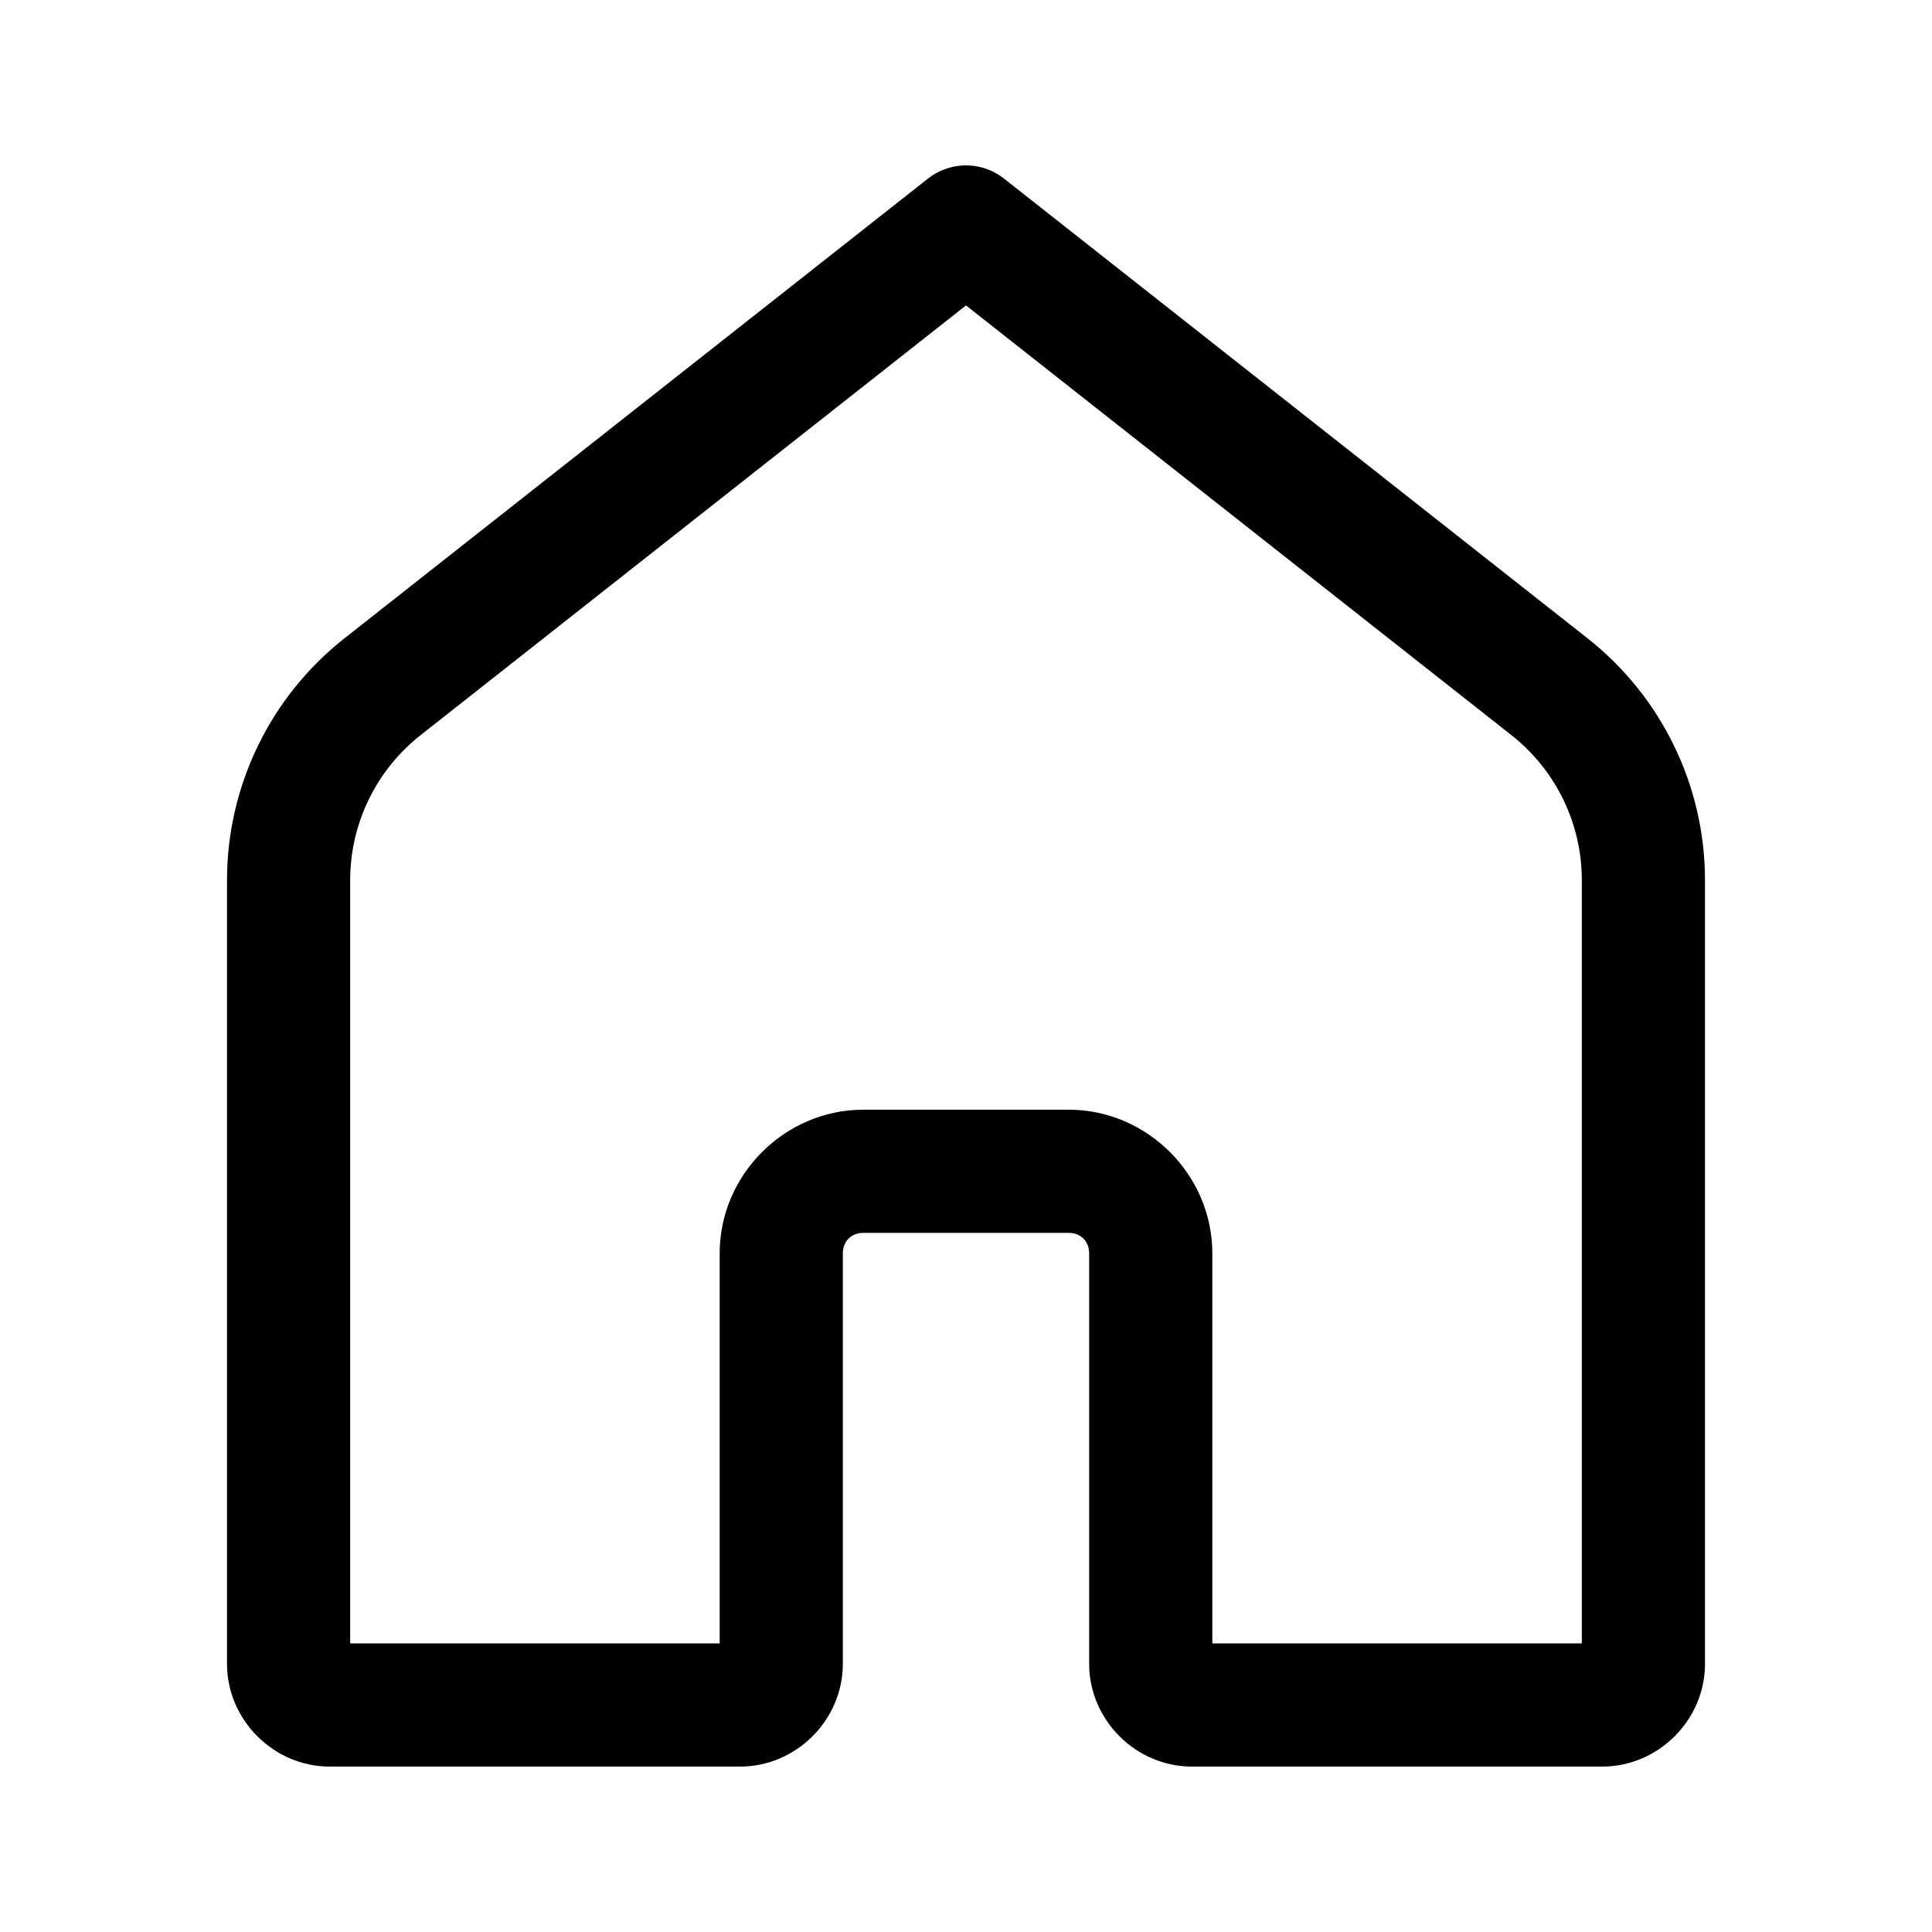
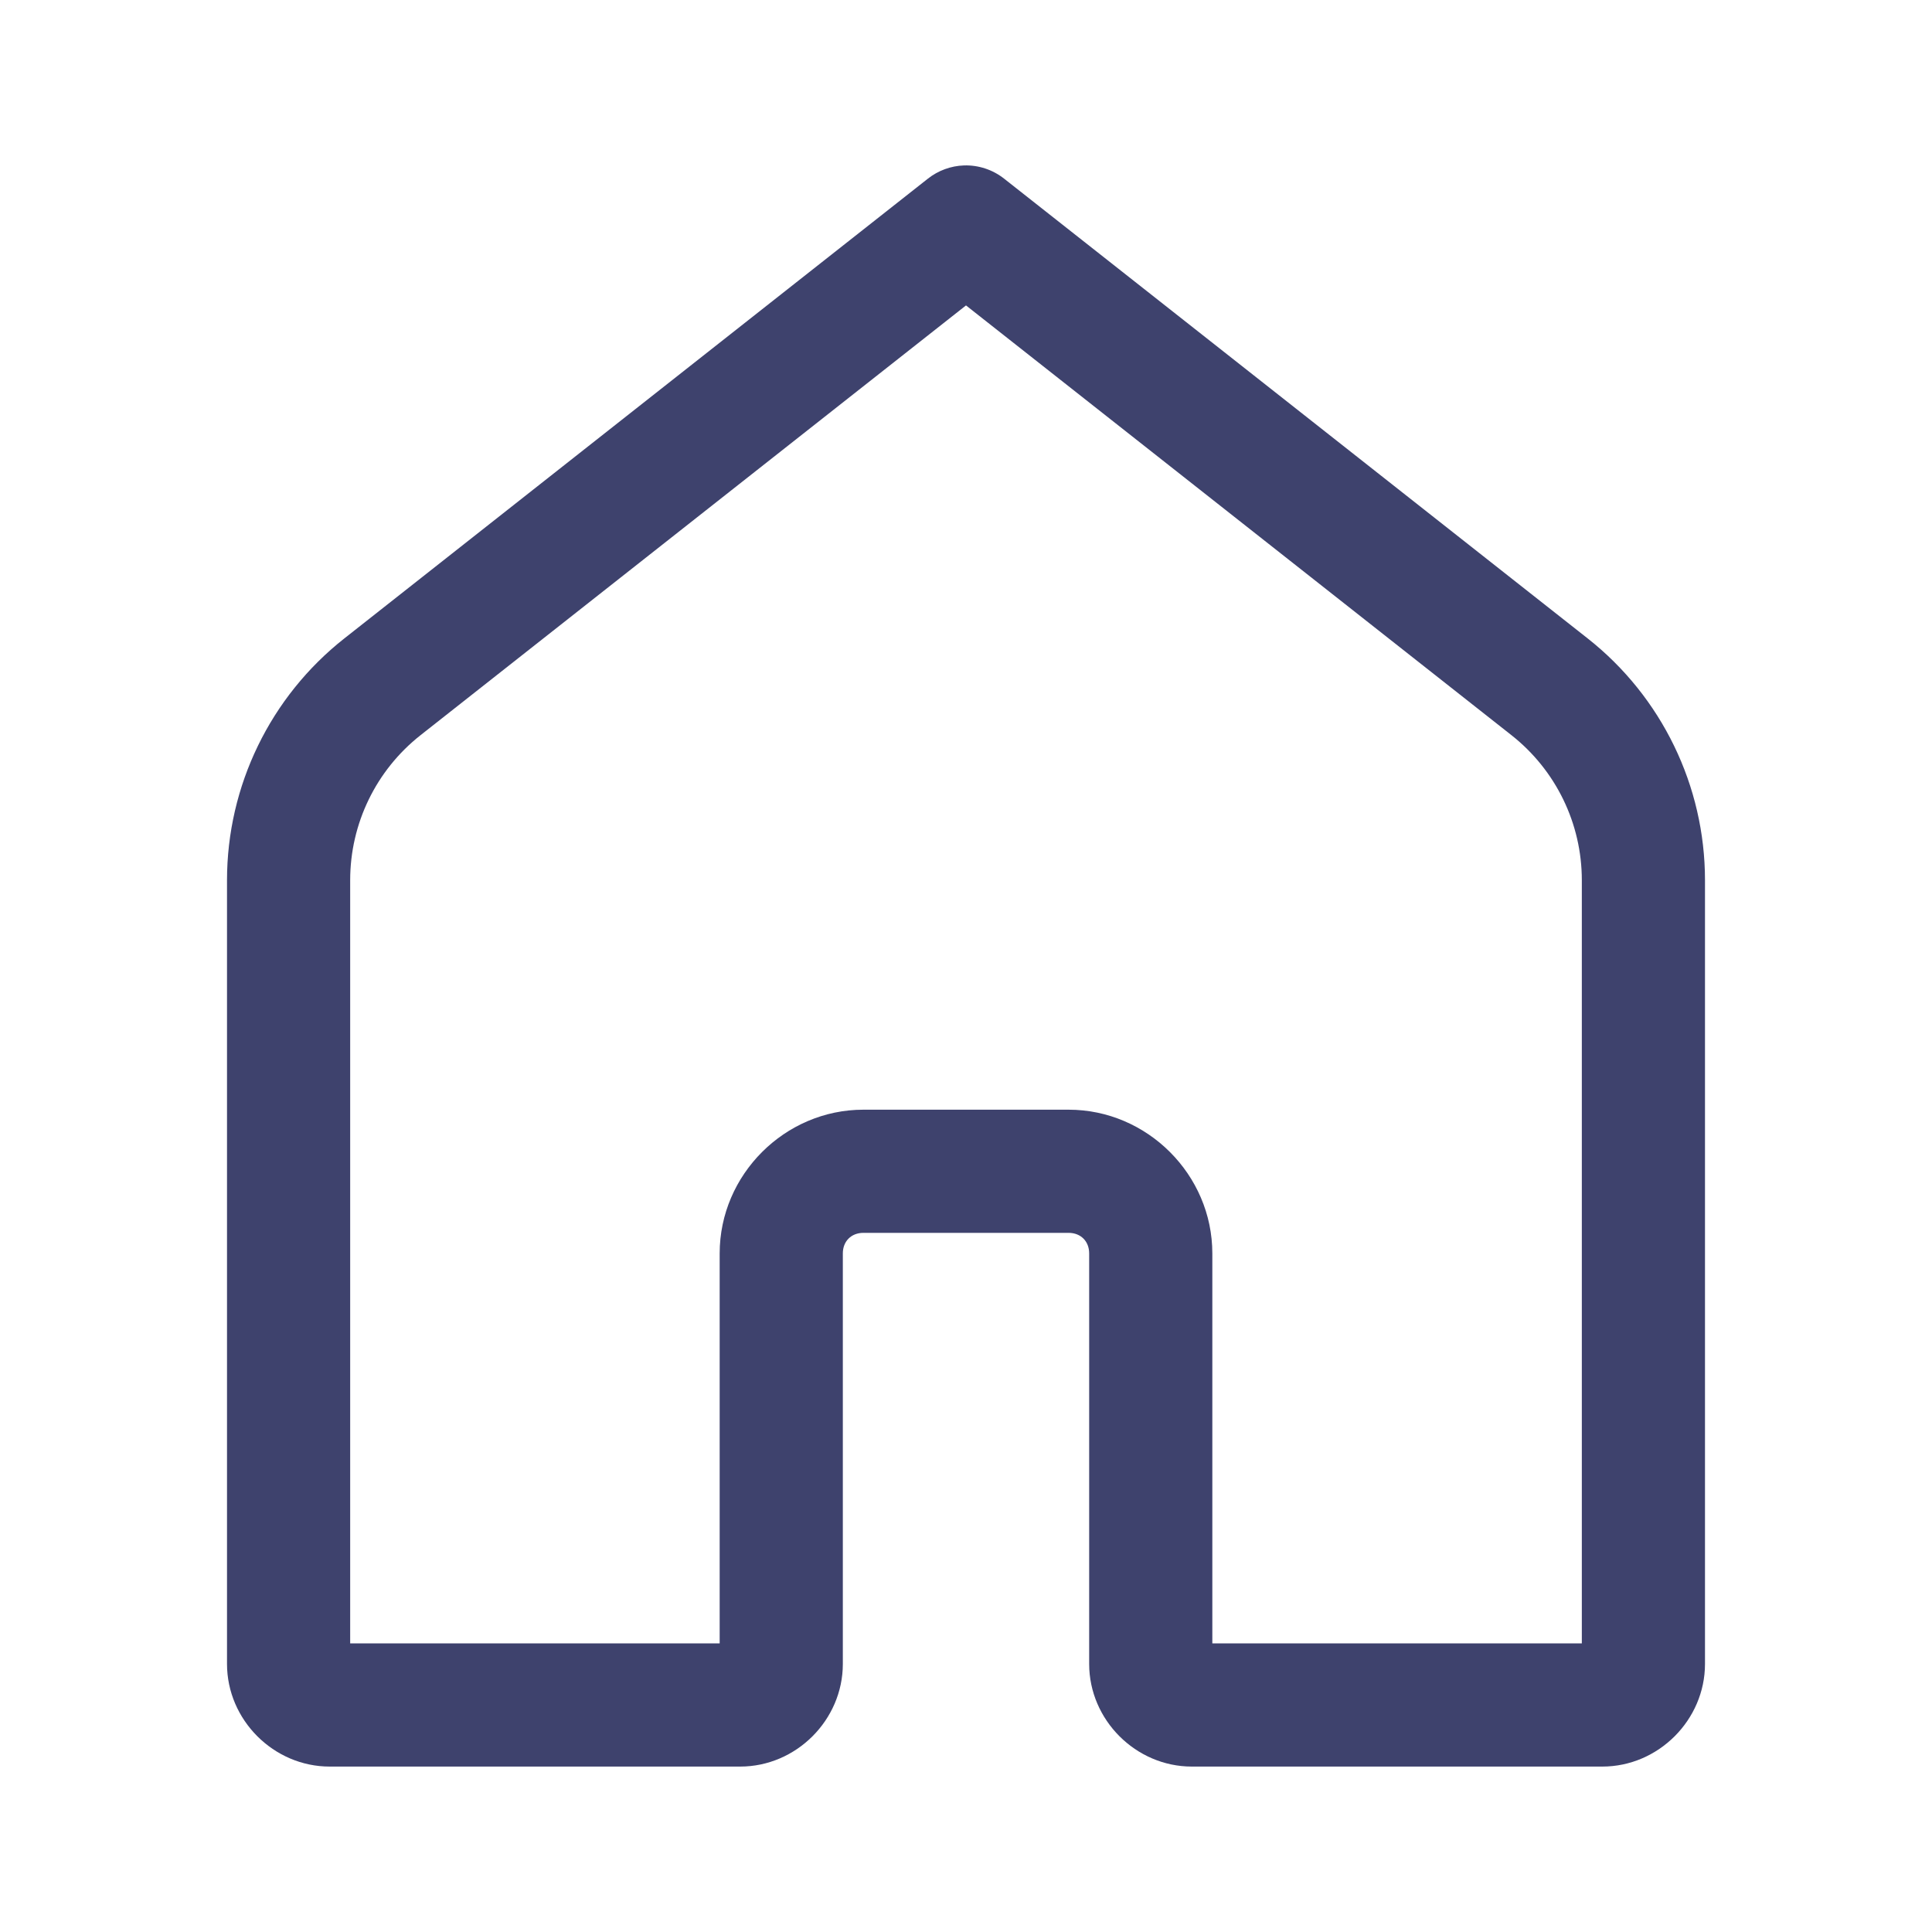
<svg xmlns="http://www.w3.org/2000/svg" width="24" height="24" viewBox="0 0 24 24">
  <rect width="24" height="24" stroke="none" fill="#000000" opacity="0" />
  <g transform="matrix(0.51 0 0 0.51 12 12)">
-     <path style="stroke: none; stroke-width: 1; stroke-dasharray: none; stroke-linecap: butt; stroke-dashoffset: 0; stroke-linejoin: miter; stroke-miterlimit: 4; fill: rgb(0,0,0); fill-rule: nonzero; opacity: 1;" transform=" translate(-24, -23.5)" d="M 23.951 4 C 23.631 4.011 23.323 4.124 23.072 4.322 L 8.859 15.52 C 7.055 16.941 6 19.114 6 21.41 L 6 40.5 C 6 41.864 7.136 43 8.5 43 L 18.5 43 C 19.864 43 21 41.864 21 40.5 L 21 30.5 C 21 30.205 21.205 30 21.5 30 L 26.5 30 C 26.795 30 27 30.205 27 30.5 L 27 40.5 C 27 41.864 28.136 43 29.5 43 L 39.5 43 C 40.864 43 42 41.864 42 40.5 L 42 21.41 C 42 19.114 40.945 16.941 39.141 15.52 L 24.928 4.322 C 24.65 4.103 24.304 3.989 23.951 4 z M 24 7.41 L 37.285 17.877 C 38.369 18.731 39 20.031 39 21.41 L 39 40 L 30 40 L 30 30.5 C 30 28.585 28.415 27 26.5 27 L 21.5 27 C 19.585 27 18 28.585 18 30.5 L 18 40 L 9 40 L 9 21.41 C 9 20.031 9.631 18.731 10.715 17.877 L 24 7.41 z" stroke-linecap="round" />
+     <path style="stroke: none; stroke-width: 1; stroke-dasharray: none; stroke-linecap: butt; stroke-dashoffset: 0; stroke-linejoin: miter; stroke-miterlimit: 4; fill: rgb(62,66,109); fill-rule: nonzero; opacity: 1;" transform=" translate(-24, -23.5)" d="M 23.951 4 C 23.631 4.011 23.323 4.124 23.072 4.322 L 8.859 15.52 C 7.055 16.941 6 19.114 6 21.41 L 6 40.5 C 6 41.864 7.136 43 8.5 43 L 18.5 43 C 19.864 43 21 41.864 21 40.5 L 21 30.5 C 21 30.205 21.205 30 21.5 30 L 26.5 30 C 26.795 30 27 30.205 27 30.5 L 27 40.5 C 27 41.864 28.136 43 29.5 43 L 39.5 43 C 40.864 43 42 41.864 42 40.5 L 42 21.41 C 42 19.114 40.945 16.941 39.141 15.52 L 24.928 4.322 C 24.65 4.103 24.304 3.989 23.951 4 z M 24 7.41 L 37.285 17.877 C 38.369 18.731 39 20.031 39 21.41 L 39 40 L 30 40 L 30 30.5 C 30 28.585 28.415 27 26.5 27 L 21.5 27 C 19.585 27 18 28.585 18 30.5 L 18 40 L 9 40 L 9 21.41 C 9 20.031 9.631 18.731 10.715 17.877 L 24 7.41 z" stroke-linecap="round" />
  </g>
</svg>
